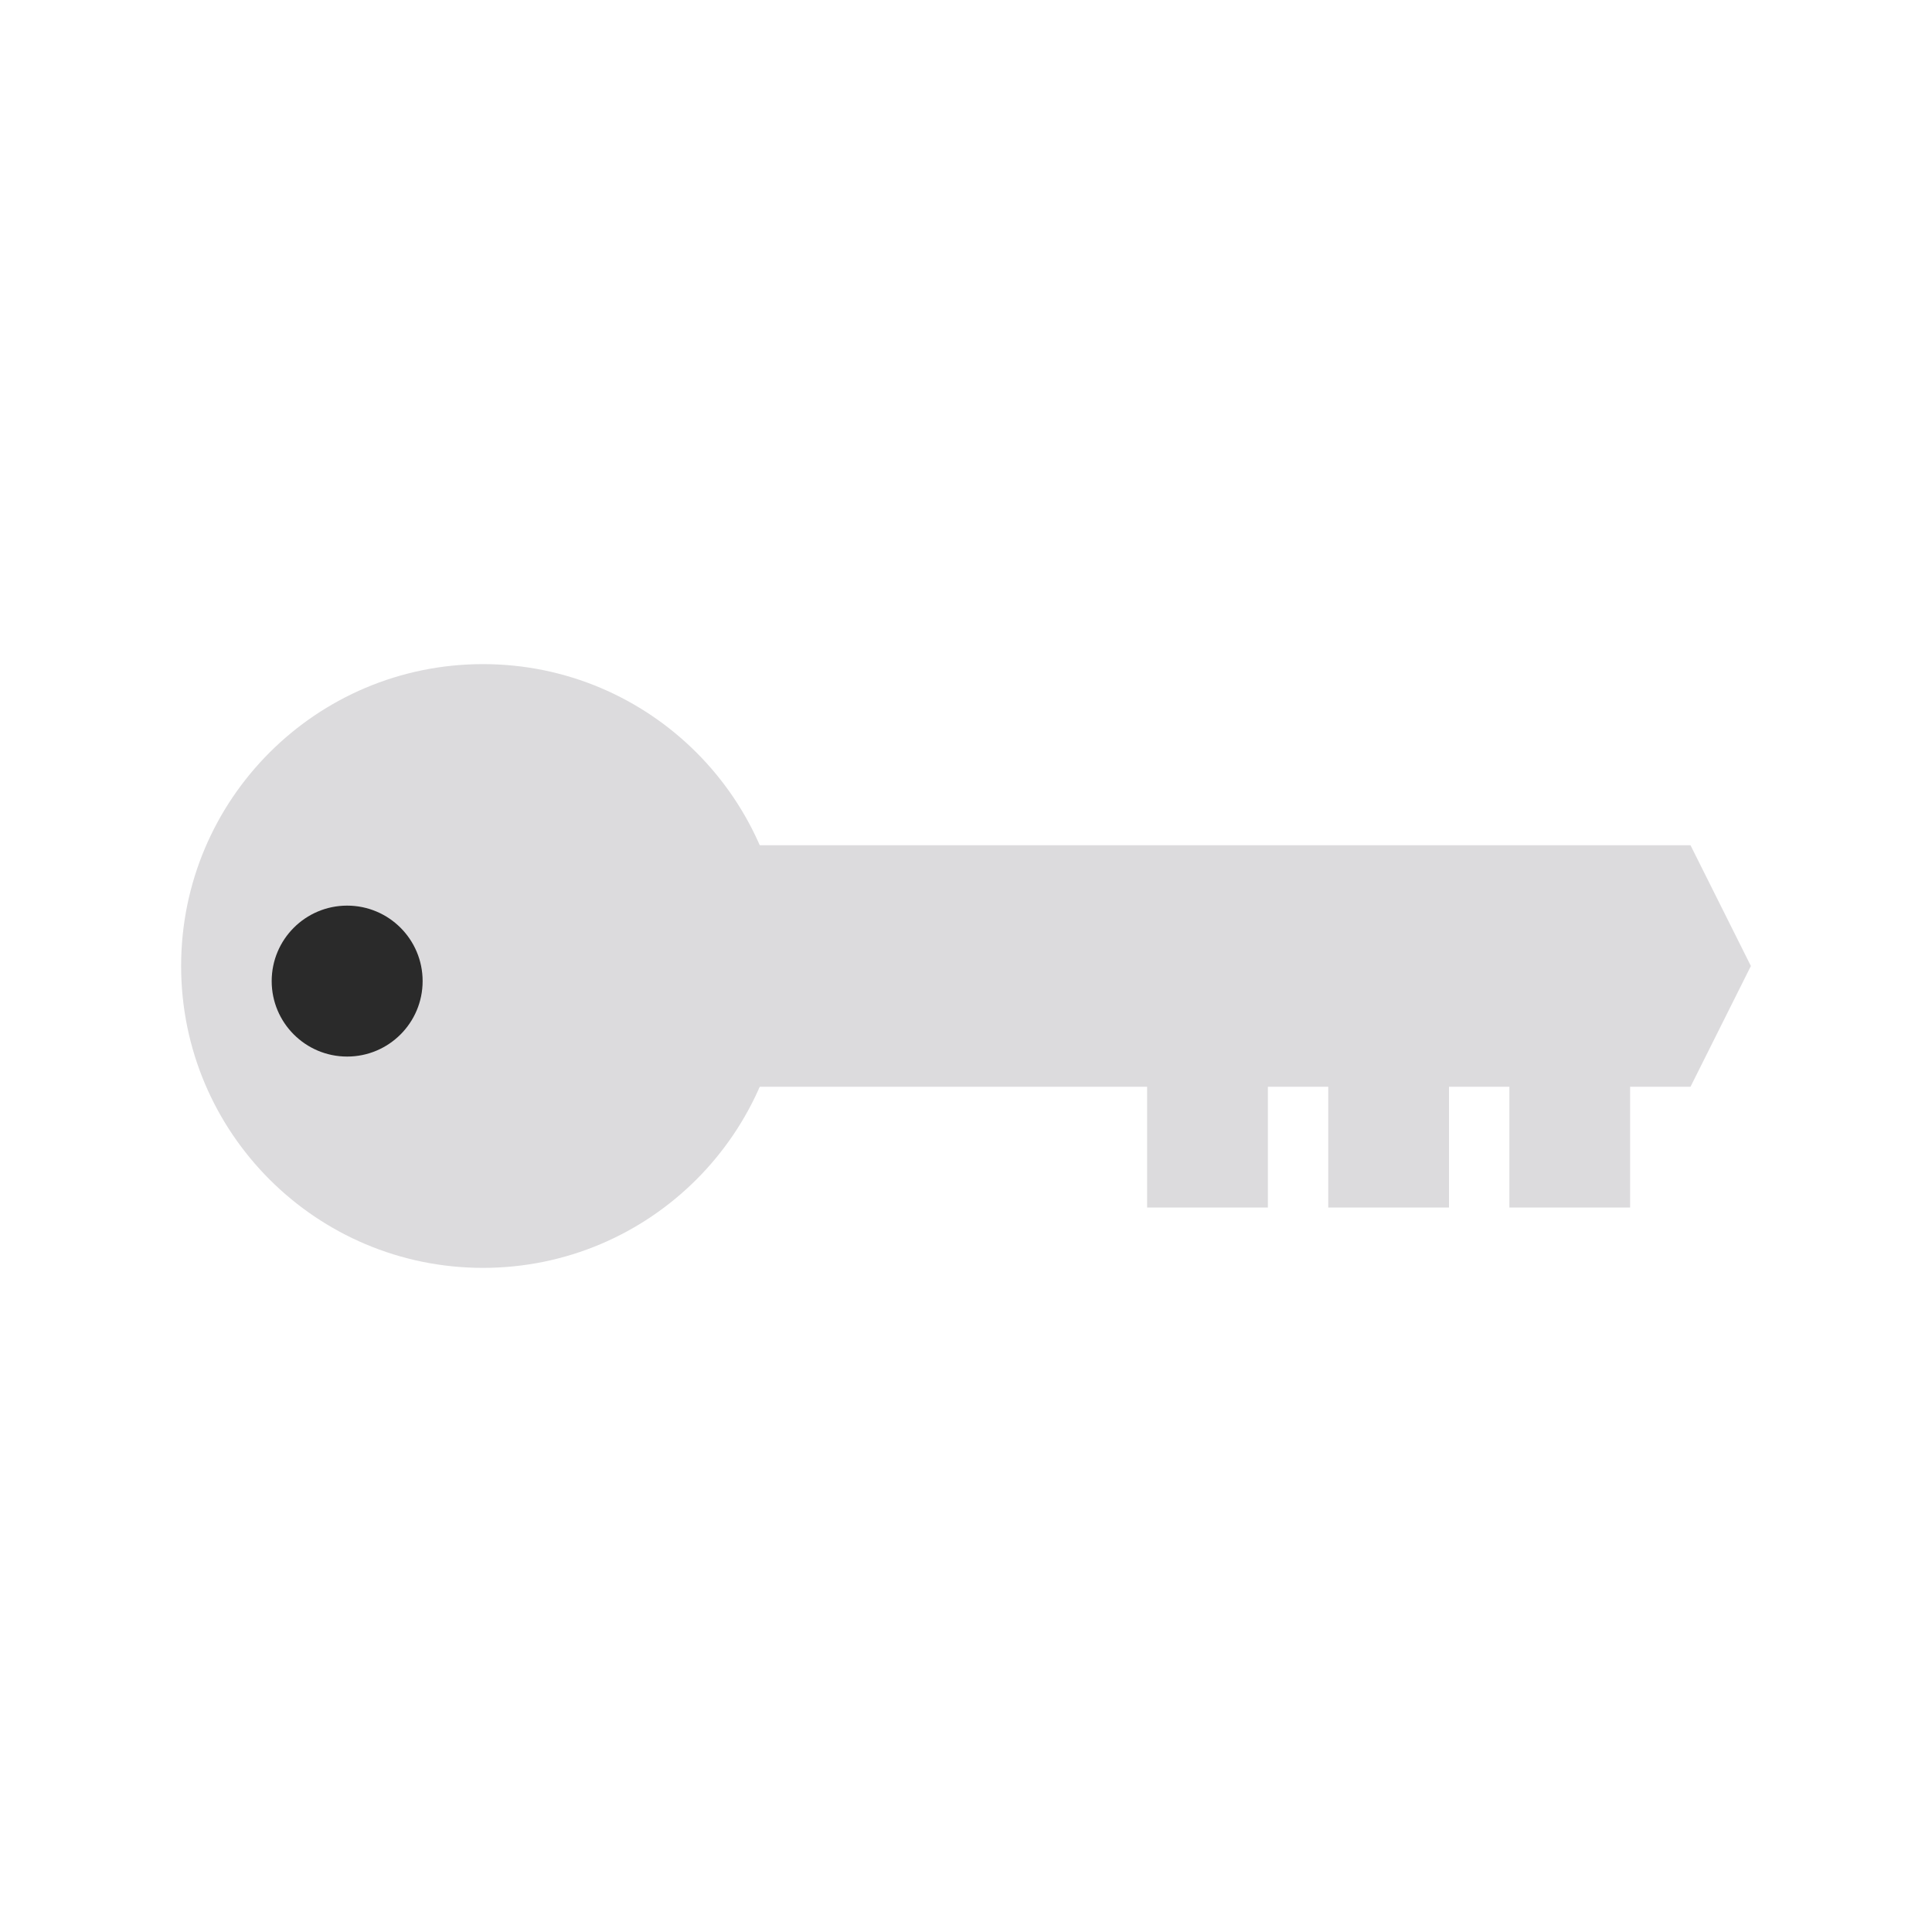
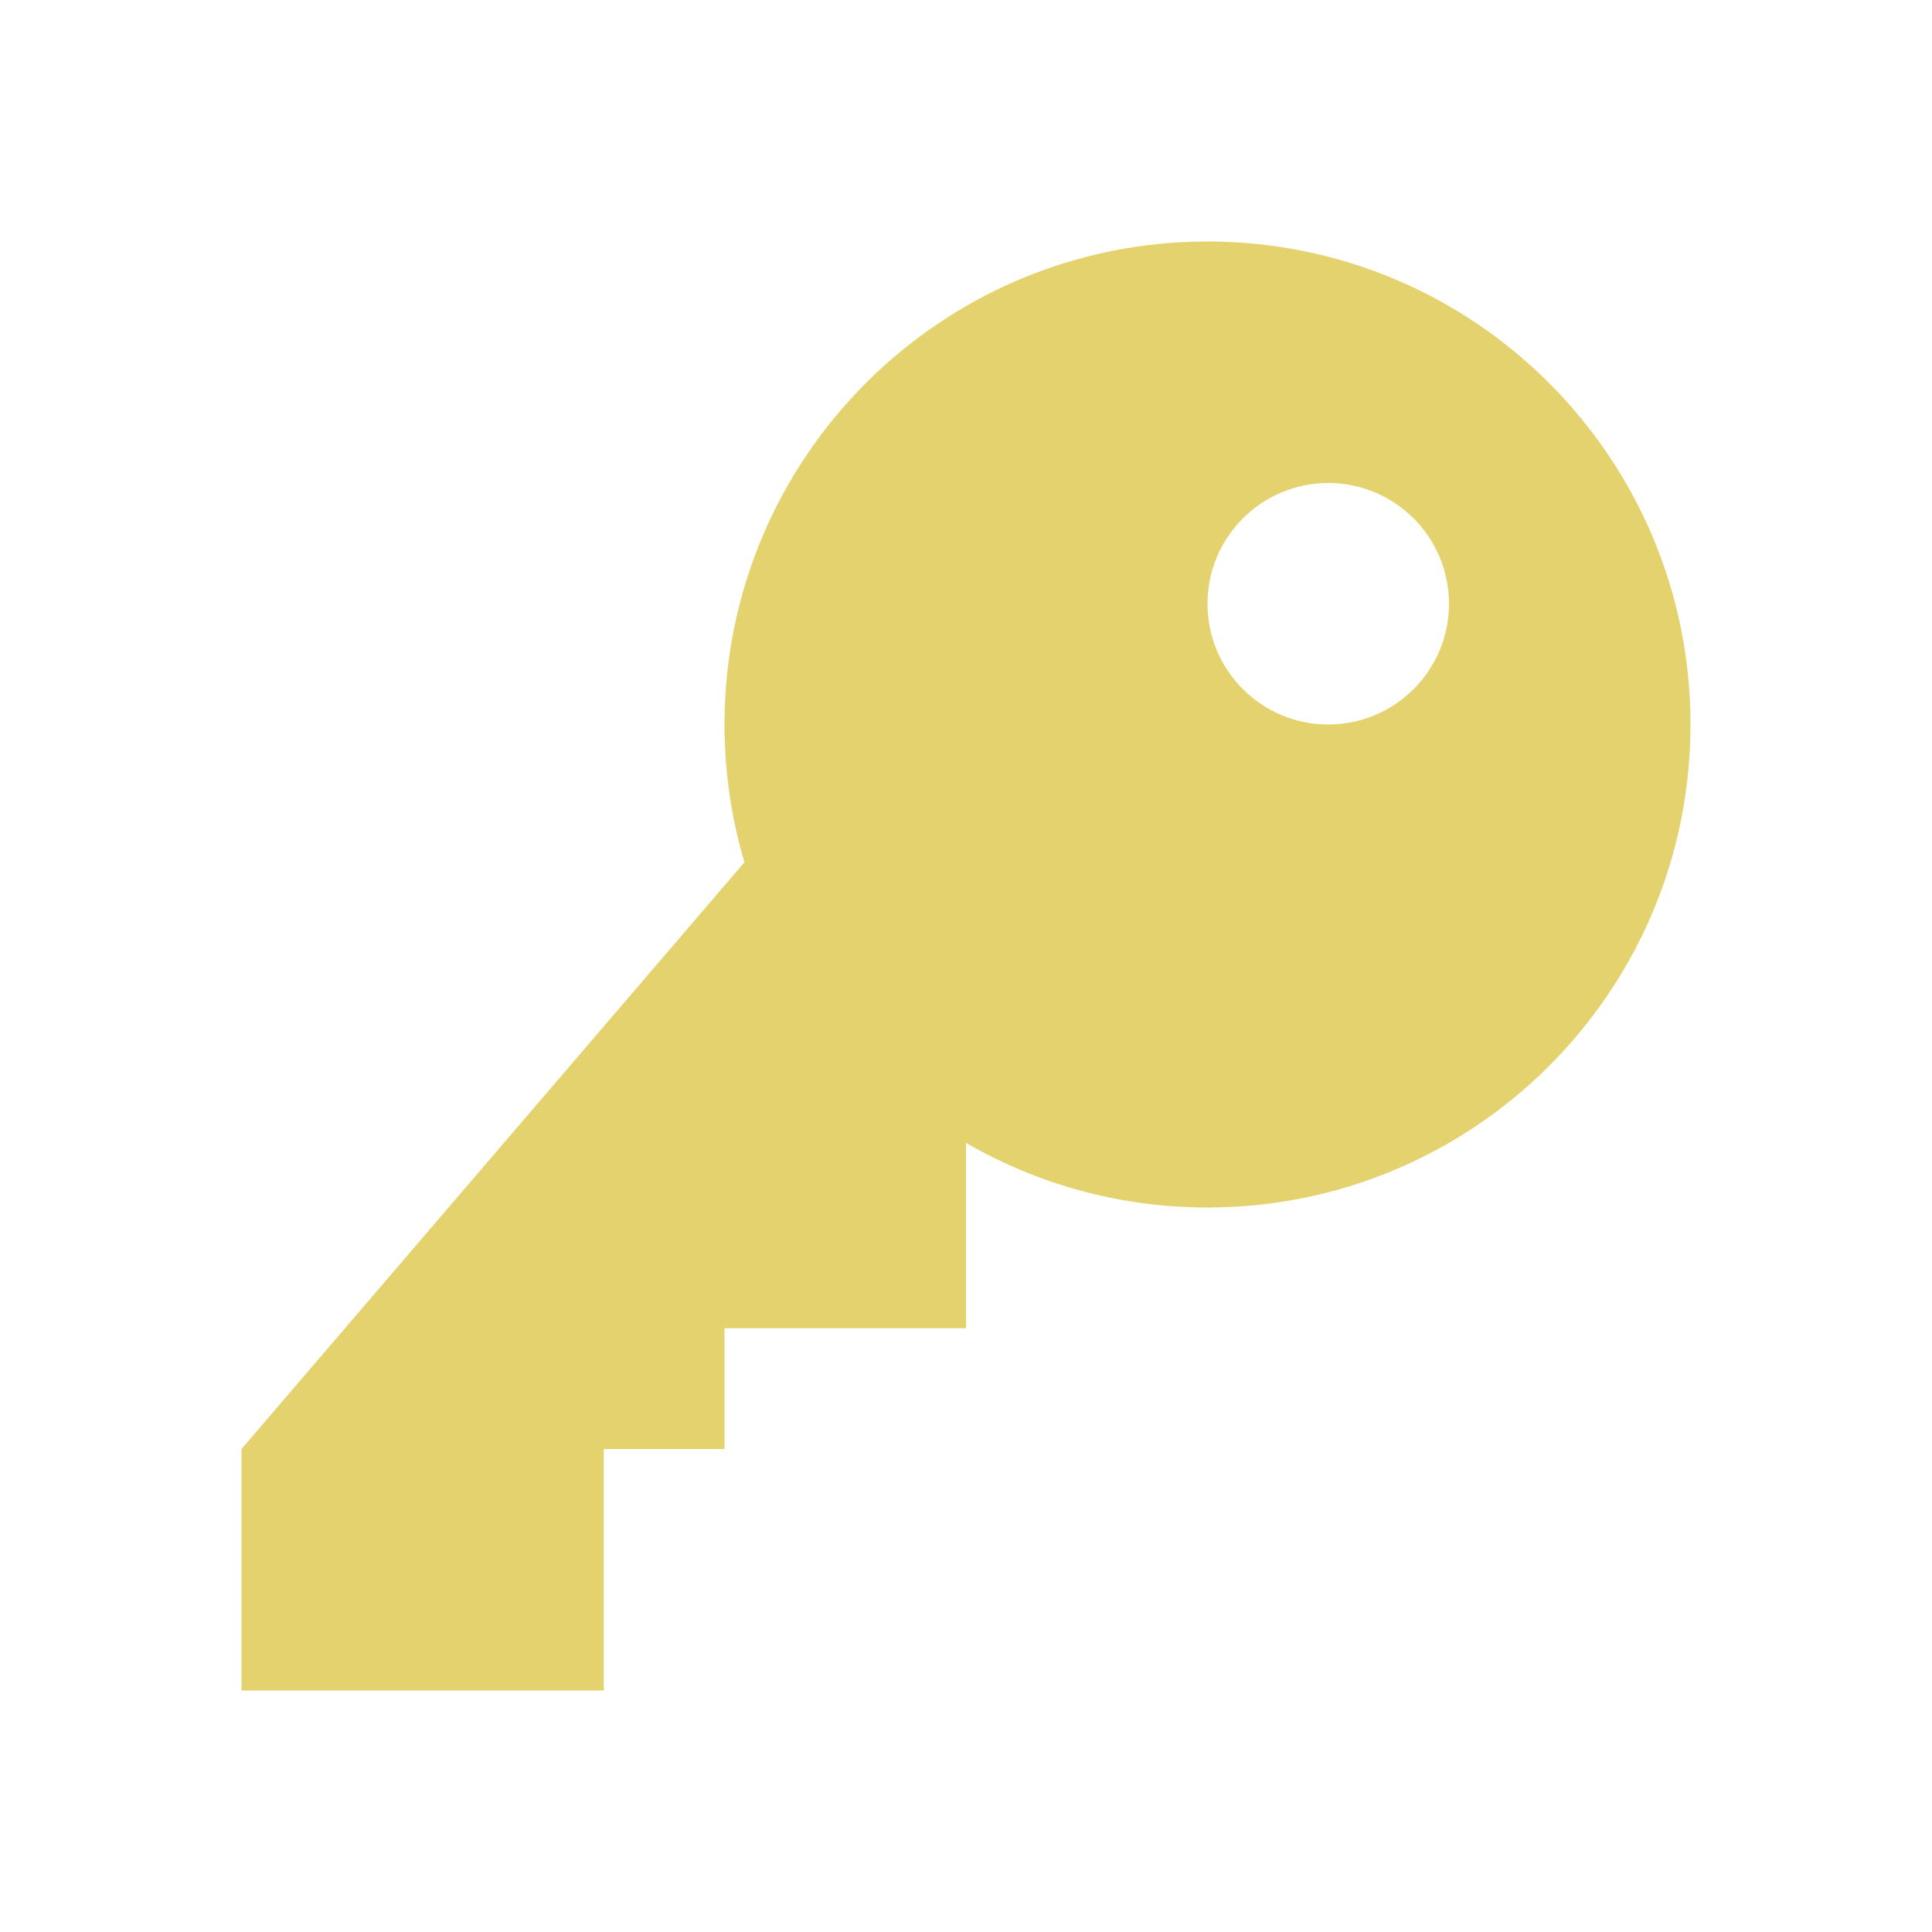
- <svg xmlns="http://www.w3.org/2000/svg" id="Bases" viewBox="0 0 32 32">
-   <defs>
-     <style>.cls-1{fill:#dcdbdd;}.cls-2{fill:#2a2a2a;}</style>
-   </defs>
-   <polygon class="cls-1" points="9 14 28 14 29 16 28 18 27 18 27 20 25 20 25 18 24 18 24 20 22 20 22 18 21 18 21 20 19 20 19 18 9 18 9 14" />
-   <circle class="cls-1" cx="8" cy="16" r="5" />
-   <circle class="cls-2" cx="5.75" cy="16.25" r="1.25" />
+ <svg xmlns="http://www.w3.org/2000/svg" width="16" height="16" viewBox="0 0 16 16" fill="none">
+   <path fill-rule="evenodd" clip-rule="evenodd" d="M14 6C14 8.209 12.209 10 10 10C9.271 10 8.588 9.805 8 9.465V11H6V12H5V14H2V12L6.165 7.141C6.058 6.779 6 6.396 6 6C6 3.791 7.791 2 10 2C12.209 2 14 3.791 14 6ZM12 5C12 5.552 11.552 6 11 6C10.448 6 10 5.552 10 5C10 4.448 10.448 4 11 4C11.552 4 12 4.448 12 5Z" fill="#E4D26F" />
</svg>
